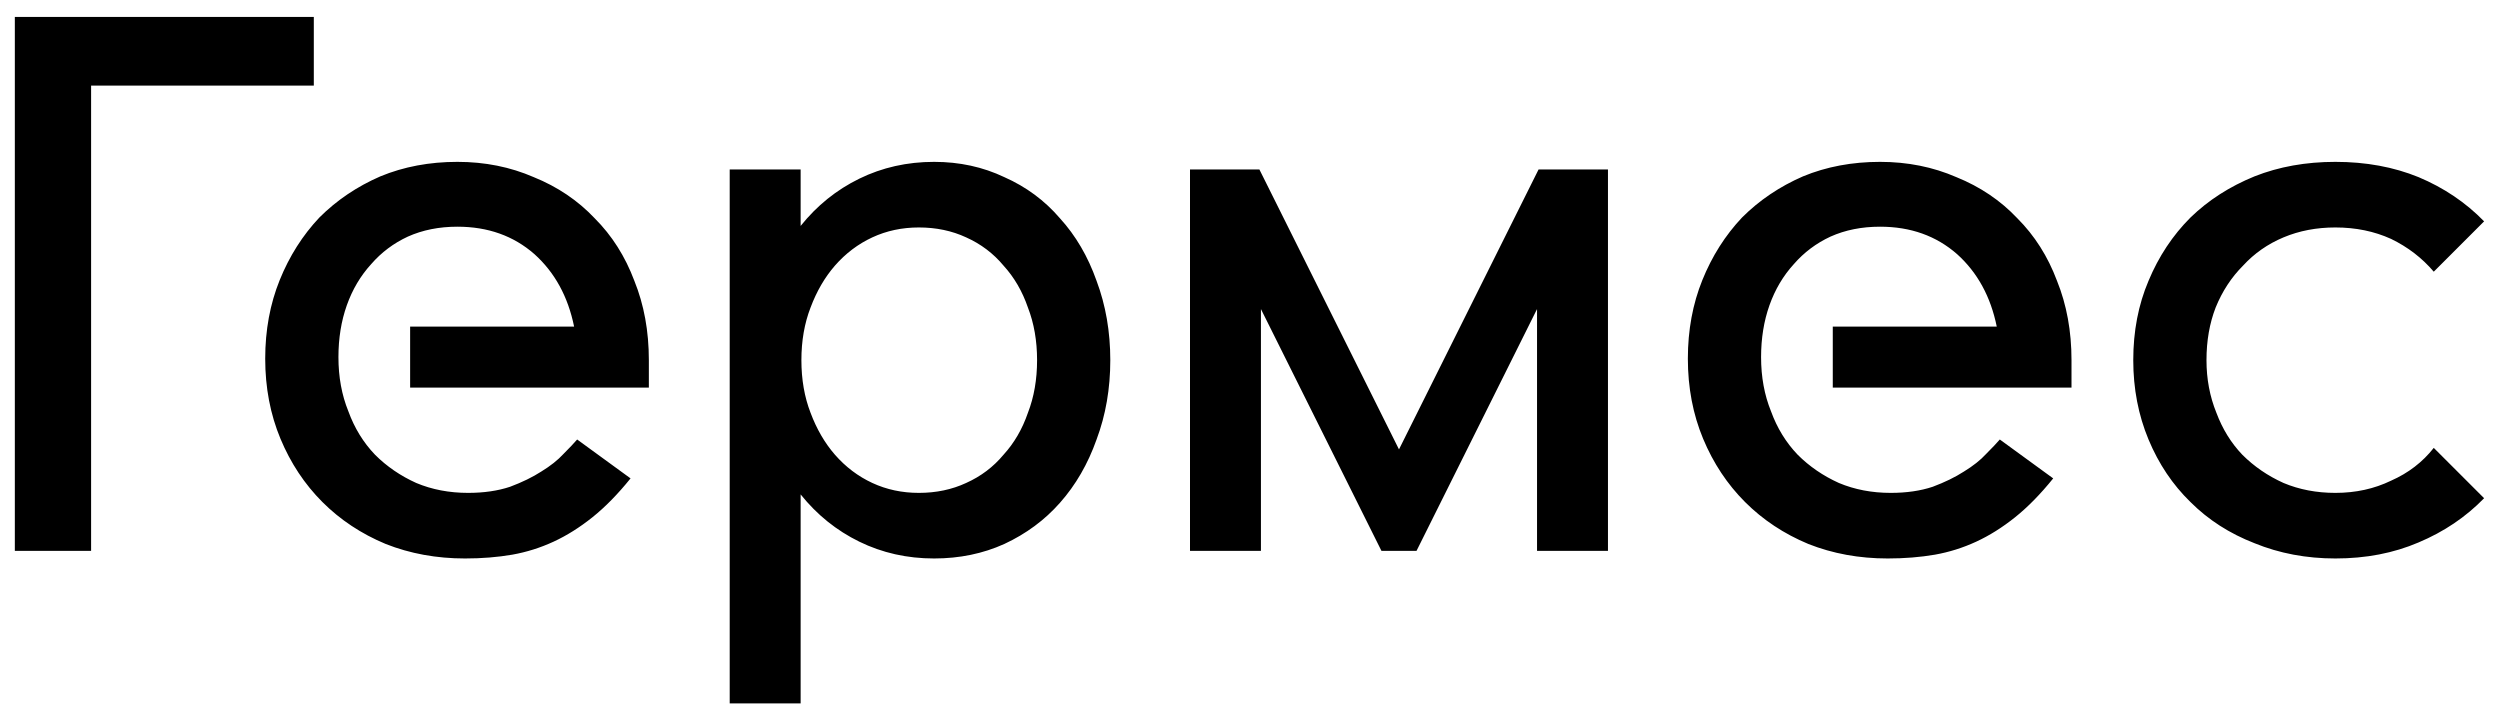
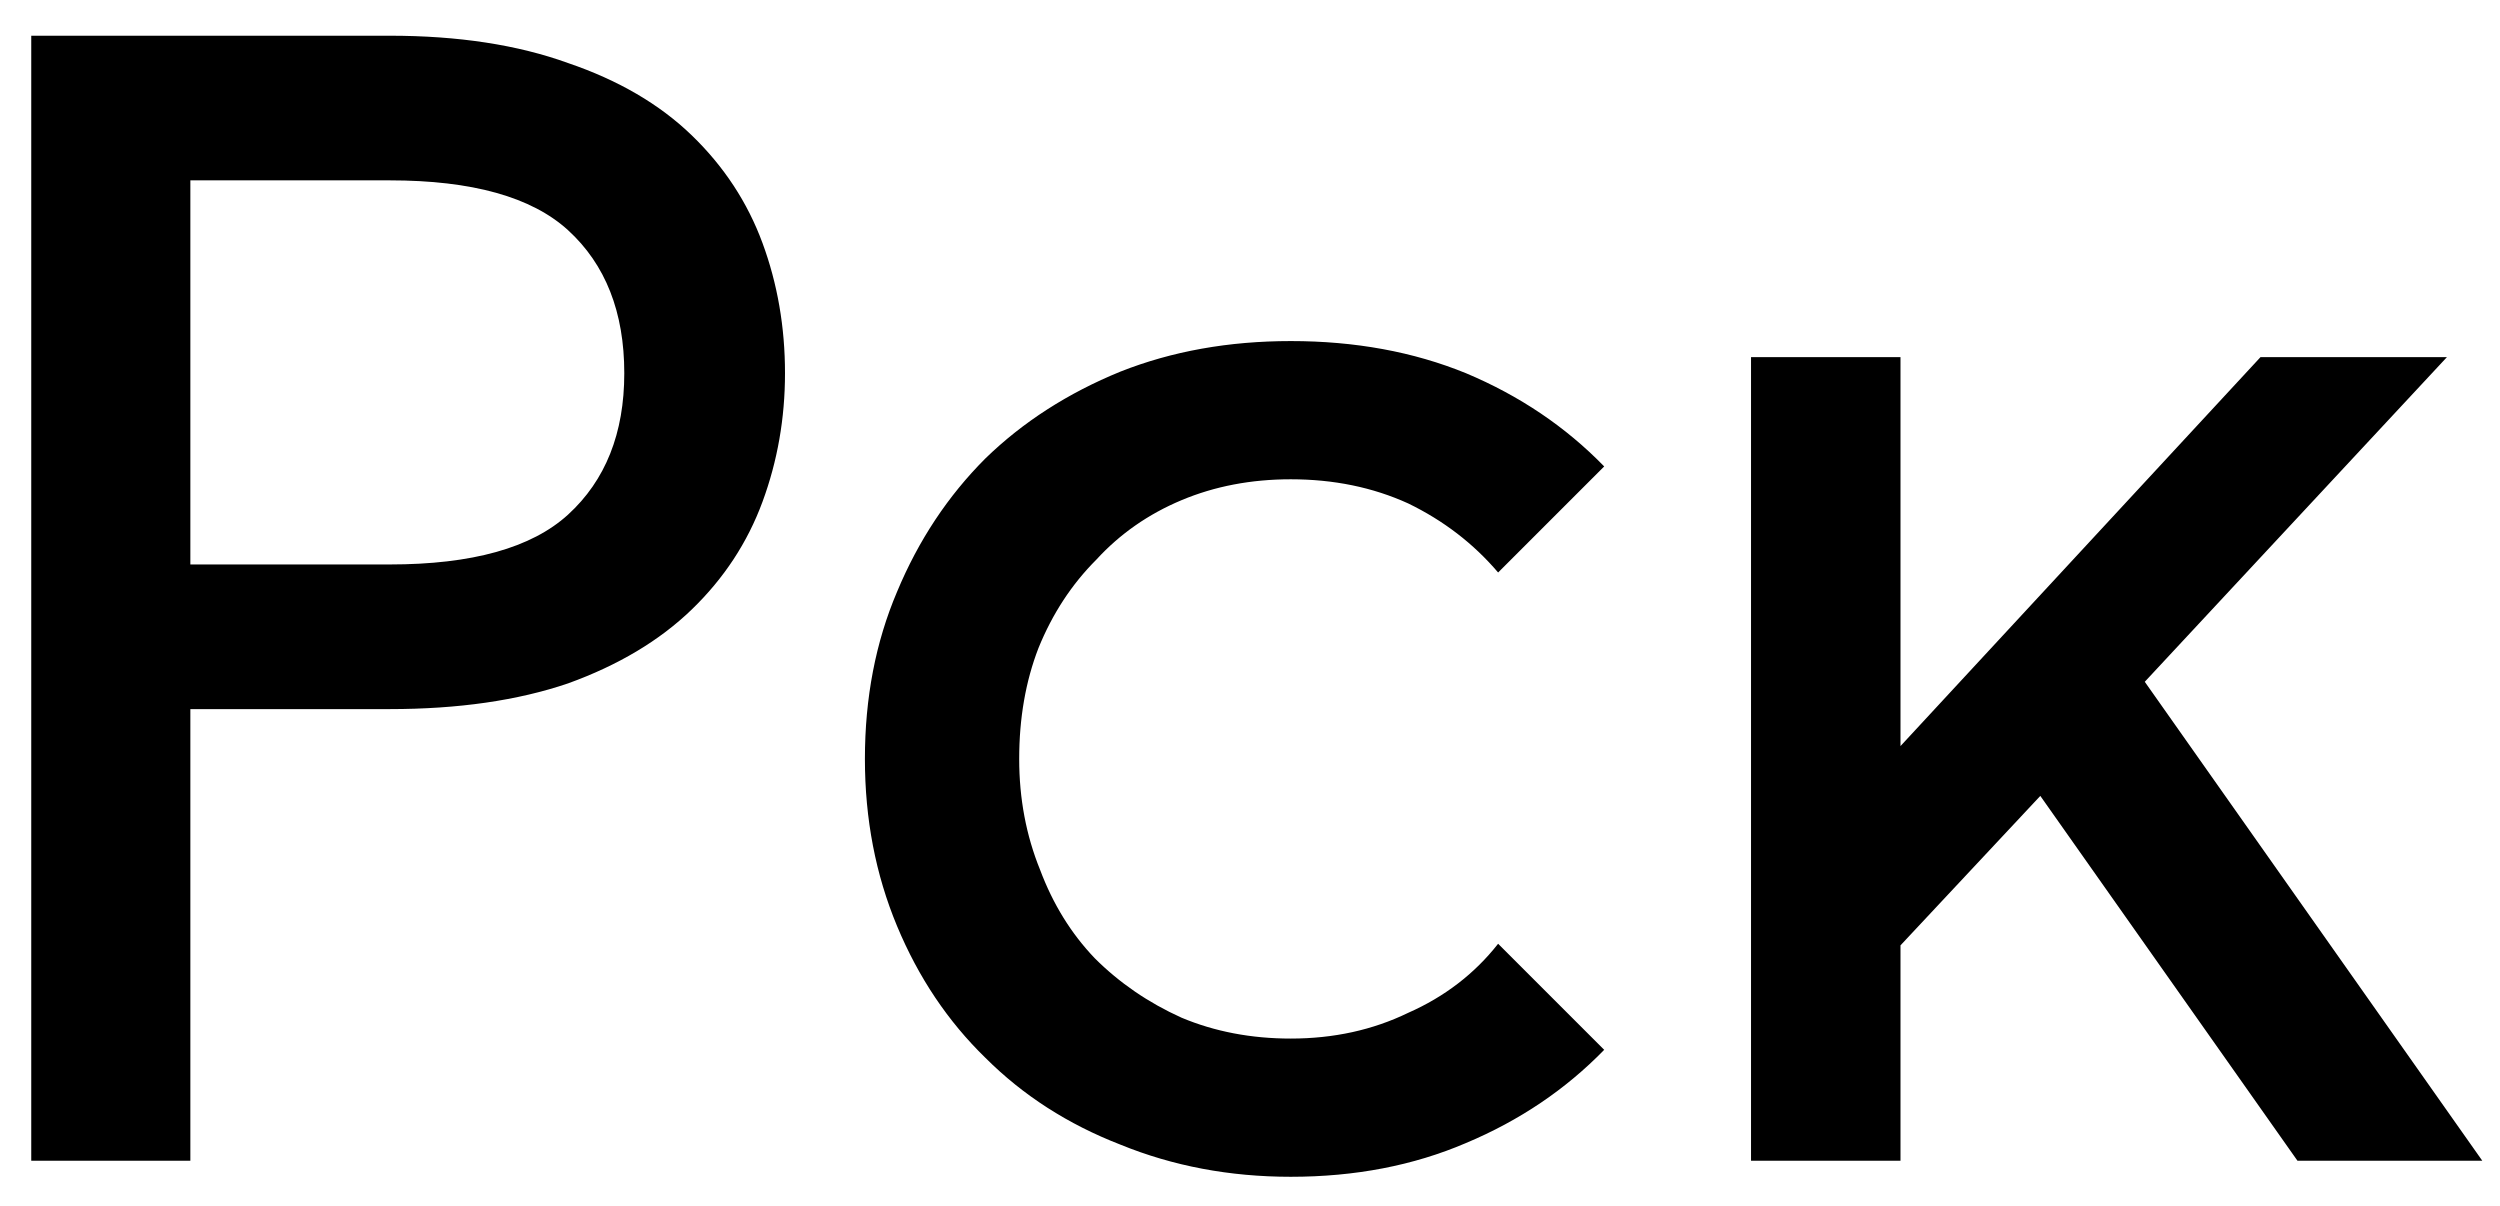
- <svg xmlns="http://www.w3.org/2000/svg" width="118" height="34" viewBox="0 0 118 34" fill="none">
-   <path d="M14.812 0.8V4.04H4.3V26H0.7V0.8H14.812ZM21.59 7.64C22.886 7.64 24.086 7.88 25.19 8.36C26.318 8.816 27.278 9.464 28.07 10.304C28.886 11.12 29.51 12.104 29.942 13.256C30.398 14.384 30.626 15.632 30.626 17V18.296H19.358V15.416H27.098C26.81 14 26.186 12.86 25.226 11.996C24.242 11.132 23.03 10.7 21.59 10.7C20.726 10.7 19.946 10.856 19.25 11.168C18.578 11.48 18.002 11.912 17.522 12.464C17.018 13.016 16.634 13.664 16.37 14.408C16.106 15.152 15.974 15.968 15.974 16.856C15.974 17.792 16.13 18.644 16.442 19.412C16.73 20.204 17.15 20.888 17.702 21.464C18.254 22.016 18.902 22.46 19.646 22.796C20.39 23.108 21.206 23.264 22.094 23.264C22.838 23.264 23.498 23.168 24.074 22.976C24.65 22.76 25.142 22.52 25.55 22.256C25.982 21.992 26.33 21.716 26.594 21.428C26.882 21.14 27.098 20.912 27.242 20.744L29.762 22.58C29.162 23.324 28.562 23.936 27.962 24.416C27.362 24.896 26.75 25.28 26.126 25.568C25.502 25.856 24.854 26.06 24.182 26.18C23.486 26.3 22.742 26.36 21.95 26.36C20.606 26.36 19.358 26.132 18.206 25.676C17.054 25.196 16.058 24.536 15.218 23.696C14.378 22.856 13.718 21.86 13.238 20.708C12.758 19.556 12.518 18.296 12.518 16.928C12.518 15.584 12.746 14.348 13.202 13.22C13.658 12.092 14.282 11.108 15.074 10.268C15.89 9.452 16.85 8.804 17.954 8.324C19.058 7.868 20.27 7.64 21.59 7.64ZM44.09 7.64C45.29 7.64 46.394 7.88 47.402 8.36C48.434 8.816 49.31 9.464 50.03 10.304C50.774 11.12 51.35 12.104 51.758 13.256C52.19 14.408 52.406 15.656 52.406 17C52.406 18.344 52.19 19.592 51.758 20.744C51.35 21.896 50.774 22.892 50.03 23.732C49.31 24.548 48.434 25.196 47.402 25.676C46.394 26.132 45.29 26.36 44.09 26.36C42.818 26.36 41.642 26.096 40.562 25.568C39.482 25.04 38.558 24.296 37.79 23.336V33.2H34.442V8H37.79V10.664C38.558 9.704 39.482 8.96 40.562 8.432C41.642 7.904 42.818 7.64 44.09 7.64ZM39.41 21.464C39.914 22.04 40.502 22.484 41.174 22.796C41.846 23.108 42.578 23.264 43.37 23.264C44.186 23.264 44.93 23.108 45.602 22.796C46.298 22.484 46.886 22.04 47.366 21.464C47.87 20.912 48.254 20.252 48.518 19.484C48.806 18.74 48.95 17.912 48.95 17C48.95 16.088 48.806 15.26 48.518 14.516C48.254 13.748 47.87 13.088 47.366 12.536C46.886 11.96 46.298 11.516 45.602 11.204C44.93 10.892 44.186 10.736 43.37 10.736C42.578 10.736 41.846 10.892 41.174 11.204C40.502 11.516 39.914 11.96 39.41 12.536C38.93 13.088 38.546 13.748 38.258 14.516C37.97 15.26 37.826 16.088 37.826 17C37.826 17.912 37.97 18.74 38.258 19.484C38.546 20.252 38.93 20.912 39.41 21.464ZM59.444 8L66.032 21.212L72.62 8H75.896V26H72.548V14.588L66.86 26H65.204L59.516 14.588V26H56.168V8H59.444ZM88.739 7.64C90.035 7.64 91.235 7.88 92.339 8.36C93.467 8.816 94.427 9.464 95.219 10.304C96.035 11.12 96.659 12.104 97.091 13.256C97.547 14.384 97.775 15.632 97.775 17V18.296H86.507V15.416H94.247C93.959 14 93.335 12.86 92.375 11.996C91.391 11.132 90.179 10.7 88.739 10.7C87.875 10.7 87.095 10.856 86.399 11.168C85.727 11.48 85.151 11.912 84.671 12.464C84.167 13.016 83.783 13.664 83.519 14.408C83.255 15.152 83.123 15.968 83.123 16.856C83.123 17.792 83.279 18.644 83.591 19.412C83.879 20.204 84.299 20.888 84.851 21.464C85.403 22.016 86.051 22.46 86.795 22.796C87.539 23.108 88.355 23.264 89.243 23.264C89.987 23.264 90.647 23.168 91.223 22.976C91.799 22.76 92.291 22.52 92.699 22.256C93.131 21.992 93.479 21.716 93.743 21.428C94.031 21.14 94.247 20.912 94.391 20.744L96.911 22.58C96.311 23.324 95.711 23.936 95.111 24.416C94.511 24.896 93.899 25.28 93.275 25.568C92.651 25.856 92.003 26.06 91.331 26.18C90.635 26.3 89.891 26.36 89.099 26.36C87.755 26.36 86.507 26.132 85.355 25.676C84.203 25.196 83.207 24.536 82.367 23.696C81.527 22.856 80.867 21.86 80.387 20.708C79.907 19.556 79.667 18.296 79.667 16.928C79.667 15.584 79.895 14.348 80.351 13.22C80.807 12.092 81.431 11.108 82.223 10.268C83.039 9.452 83.999 8.804 85.103 8.324C86.207 7.868 87.419 7.64 88.739 7.64ZM110.23 7.64C111.67 7.64 112.978 7.88 114.154 8.36C115.354 8.864 116.386 9.56 117.25 10.448L114.874 12.824C114.322 12.176 113.65 11.66 112.858 11.276C112.066 10.916 111.19 10.736 110.23 10.736C109.342 10.736 108.526 10.892 107.782 11.204C107.038 11.516 106.402 11.96 105.874 12.536C105.322 13.088 104.89 13.748 104.578 14.516C104.29 15.26 104.146 16.088 104.146 17C104.146 17.888 104.302 18.716 104.614 19.484C104.902 20.252 105.31 20.912 105.838 21.464C106.39 22.016 107.038 22.46 107.782 22.796C108.526 23.108 109.342 23.264 110.23 23.264C111.19 23.264 112.066 23.072 112.858 22.688C113.674 22.328 114.346 21.812 114.874 21.14L117.25 23.516C116.386 24.404 115.354 25.1 114.154 25.604C112.978 26.108 111.67 26.36 110.23 26.36C108.862 26.36 107.59 26.12 106.414 25.64C105.238 25.184 104.23 24.536 103.39 23.696C102.55 22.88 101.89 21.896 101.41 20.744C100.93 19.592 100.69 18.344 100.69 17C100.69 15.632 100.93 14.384 101.41 13.256C101.89 12.104 102.55 11.108 103.39 10.268C104.23 9.452 105.238 8.804 106.414 8.324C107.566 7.868 108.838 7.64 110.23 7.64Z" fill="black" />
+ <svg xmlns="http://www.w3.org/2000/svg" width="56" height="27" viewBox="0 0 56 27" fill="none">
+   <path d="M8.728 0.8C10.264 0.8 11.596 1.004 12.724 1.412C13.852 1.796 14.776 2.336 15.496 3.032C16.216 3.728 16.744 4.532 17.08 5.444C17.416 6.356 17.584 7.328 17.584 8.36C17.584 9.368 17.416 10.328 17.08 11.24C16.744 12.152 16.216 12.956 15.496 13.652C14.776 14.348 13.852 14.9 12.724 15.308C11.596 15.692 10.264 15.884 8.728 15.884H4.264V26H0.7V0.8H8.728ZM4.264 12.644H8.728C10.576 12.644 11.908 12.272 12.724 11.528C13.564 10.76 13.984 9.704 13.984 8.36C13.984 6.992 13.564 5.924 12.724 5.156C11.908 4.412 10.576 4.04 8.728 4.04H4.264V12.644ZM28.914 7.64C30.354 7.64 31.662 7.88 32.838 8.36C34.038 8.864 35.07 9.56 35.934 10.448L33.558 12.824C33.006 12.176 32.334 11.66 31.542 11.276C30.75 10.916 29.874 10.736 28.914 10.736C28.026 10.736 27.21 10.892 26.466 11.204C25.722 11.516 25.086 11.96 24.558 12.536C24.006 13.088 23.574 13.748 23.262 14.516C22.974 15.26 22.83 16.088 22.83 17C22.83 17.888 22.986 18.716 23.298 19.484C23.586 20.252 23.994 20.912 24.522 21.464C25.074 22.016 25.722 22.46 26.466 22.796C27.21 23.108 28.026 23.264 28.914 23.264C29.874 23.264 30.75 23.072 31.542 22.688C32.358 22.328 33.03 21.812 33.558 21.14L35.934 23.516C35.07 24.404 34.038 25.1 32.838 25.604C31.662 26.108 30.354 26.36 28.914 26.36C27.546 26.36 26.274 26.12 25.098 25.64C23.922 25.184 22.914 24.536 22.074 23.696C21.234 22.88 20.574 21.896 20.094 20.744C19.614 19.592 19.374 18.344 19.374 17C19.374 15.632 19.614 14.384 20.094 13.256C20.574 12.104 21.234 11.108 22.074 10.268C22.914 9.452 23.922 8.804 25.098 8.324C26.25 7.868 27.522 7.64 28.914 7.64ZM42.571 8V16.712L50.635 8H54.811L48.043 15.272L55.603 26H51.463L45.703 17.828L42.571 21.176V26H39.223V8H42.571Z" fill="black" />
</svg>
